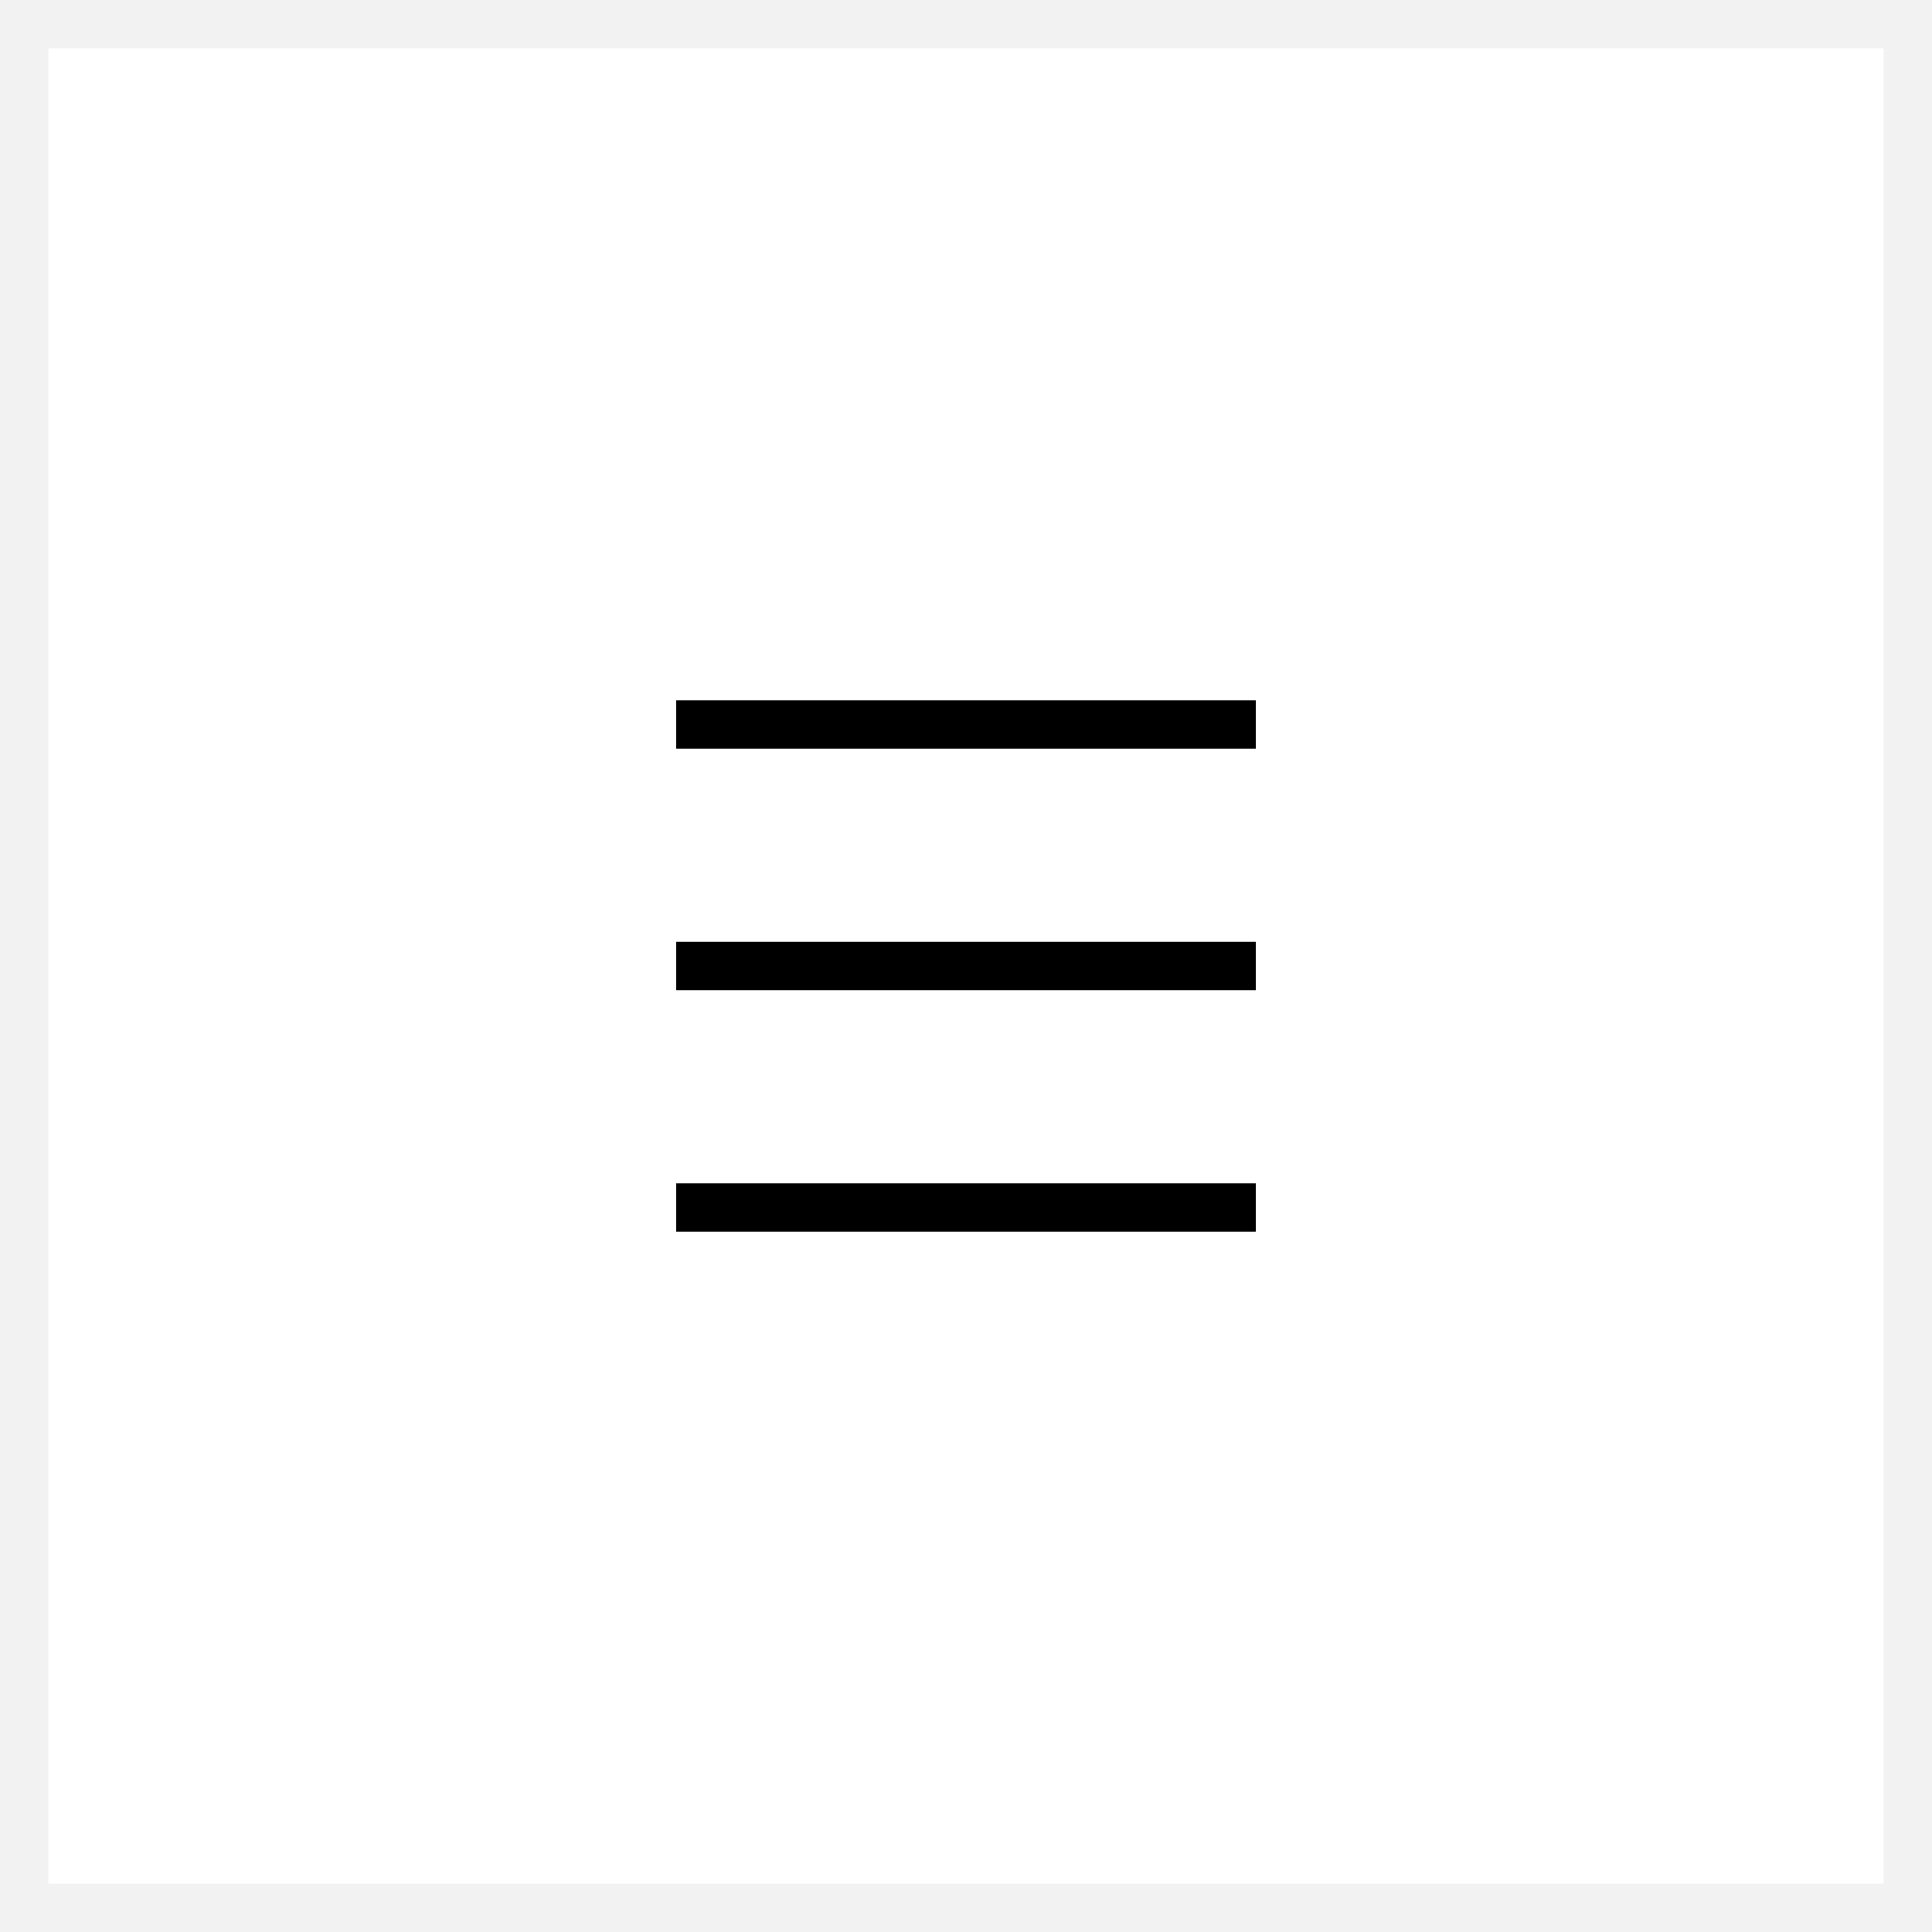
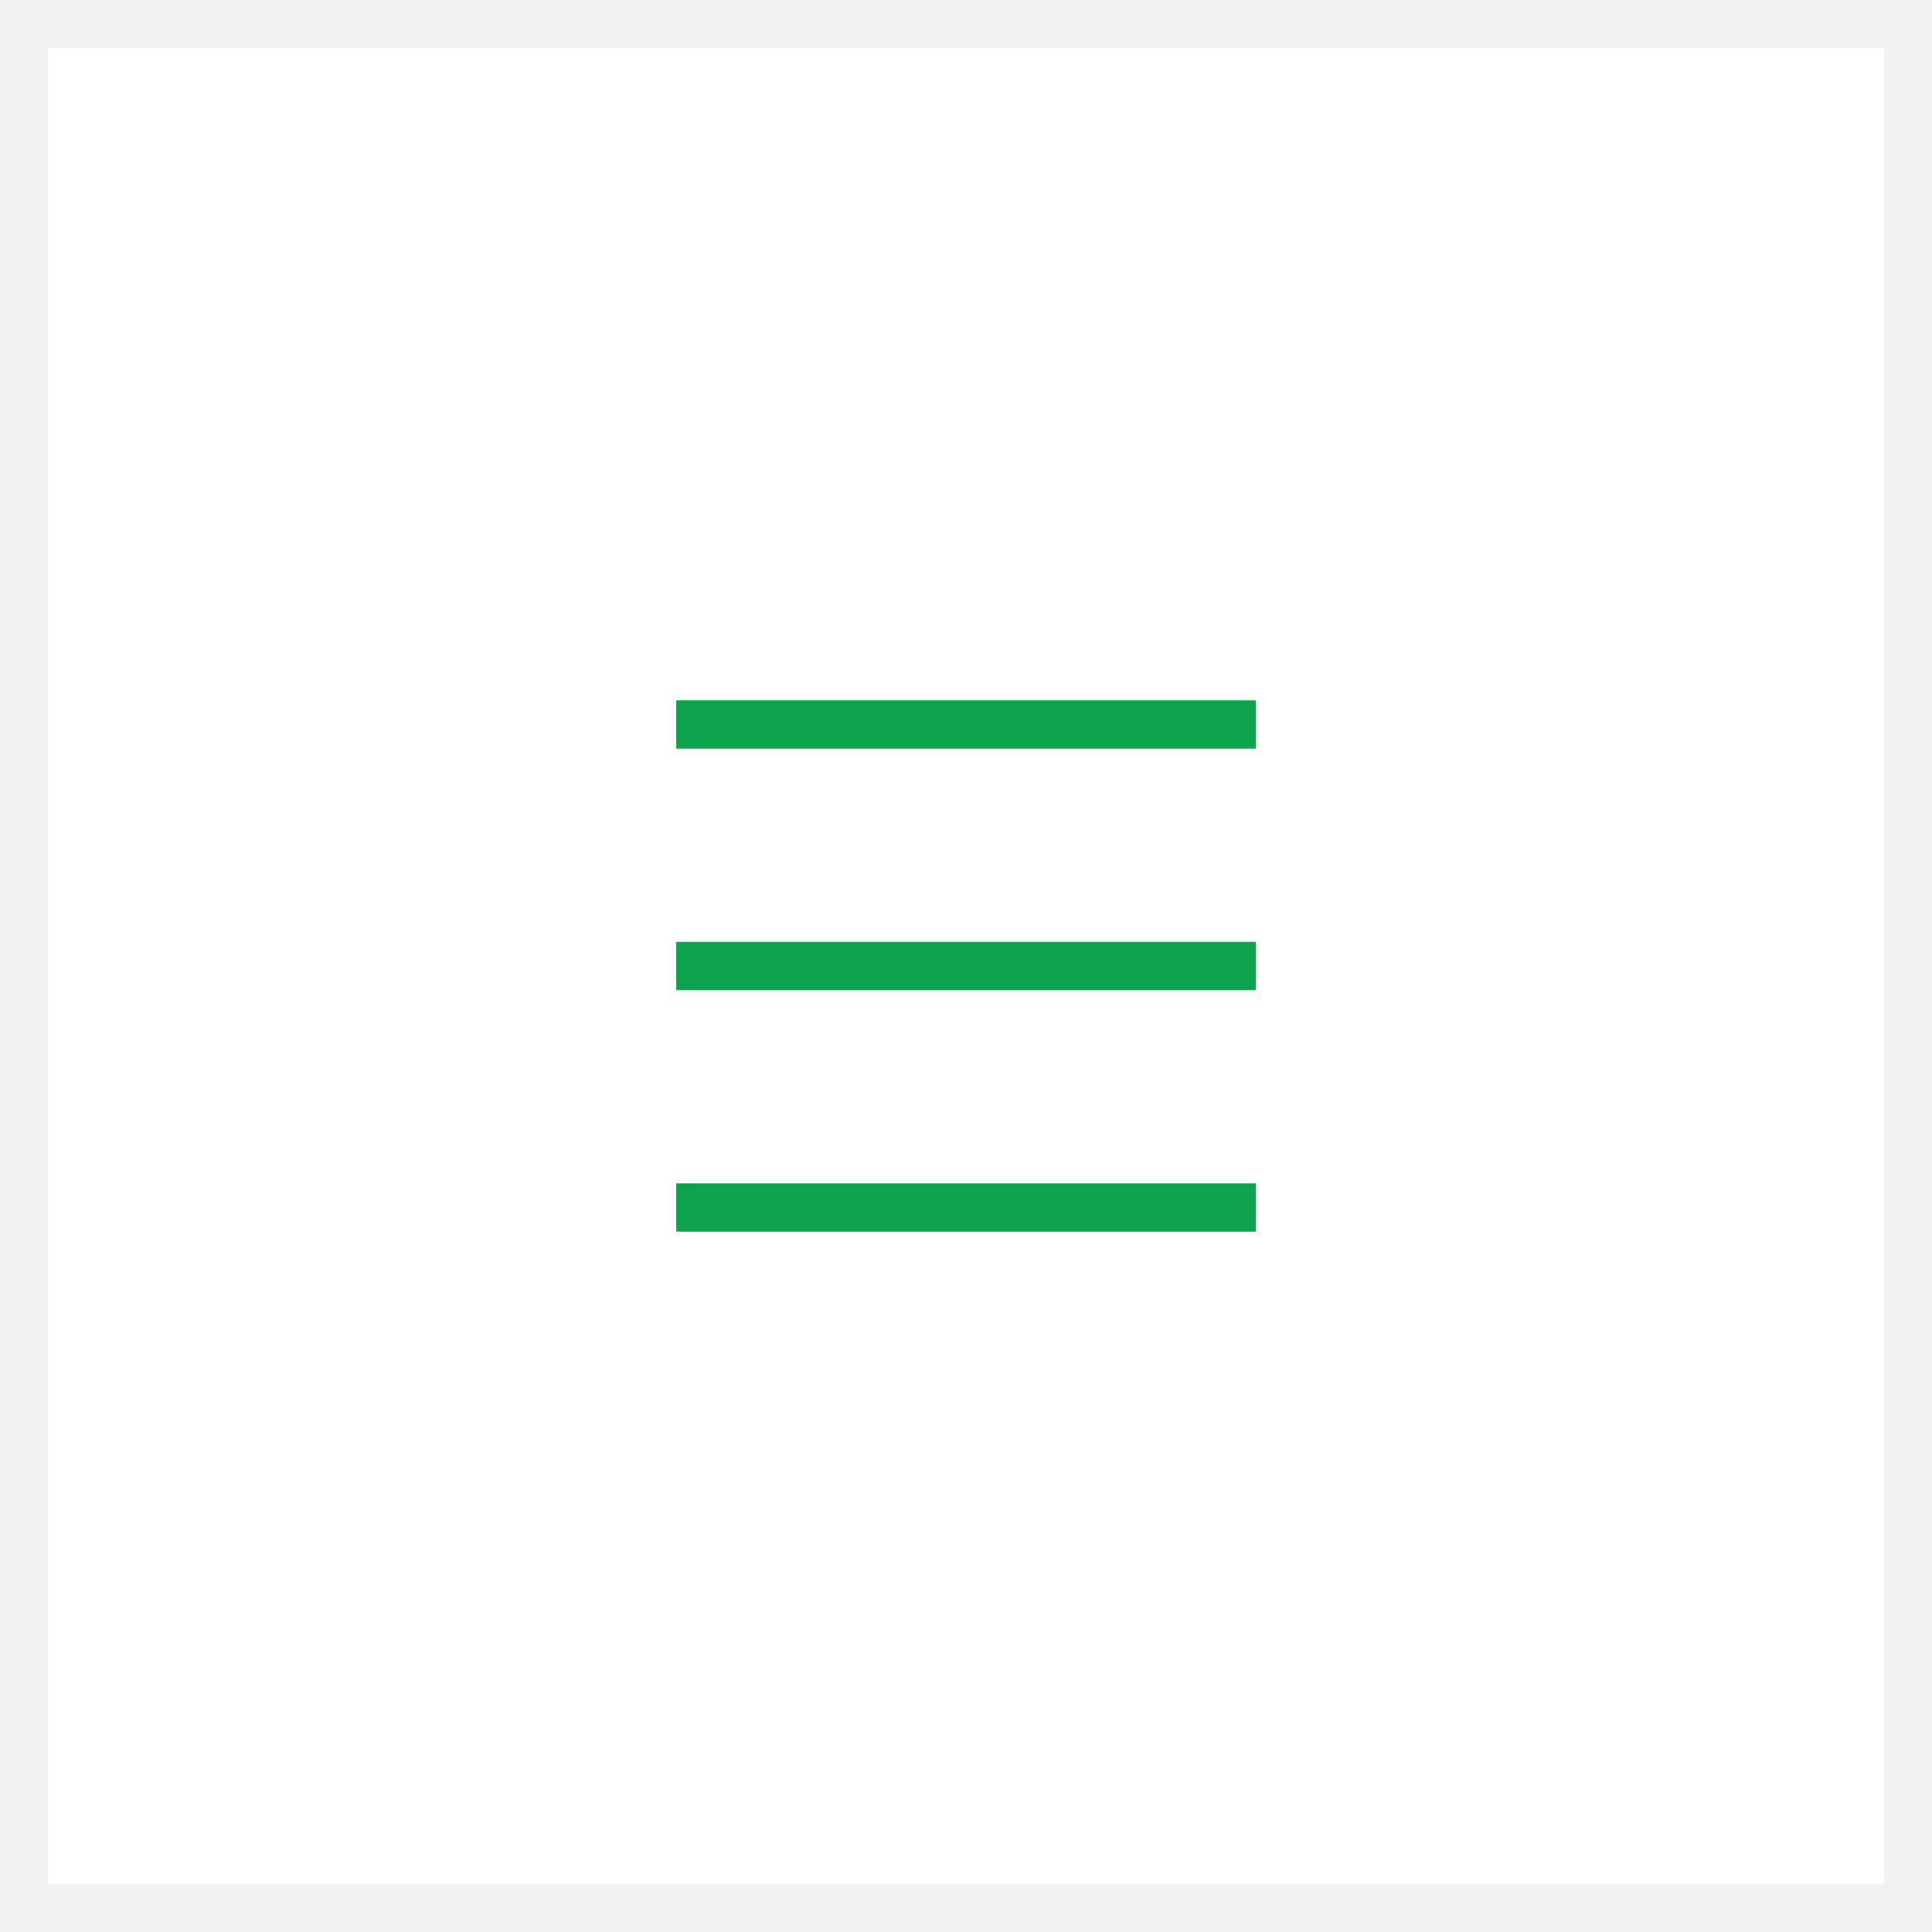
<svg xmlns="http://www.w3.org/2000/svg" width="40" height="40" viewBox="0 0 40 40" fill="none">
  <rect x="0.5" y="0.5" width="39" height="39" fill="white" stroke="#F2F2F2" />
-   <path d="M14 15H26" stroke="black" />
-   <path d="M14 20H26" stroke="black" />
-   <path d="M14 25H26" stroke="black" />
+   <path d="M14 15H26" stroke="#0CA34D" />
+   <path d="M14 20H26" stroke="#0CA34D" />
+   <path d="M14 25H26" stroke="#0CA34D" />
</svg>
